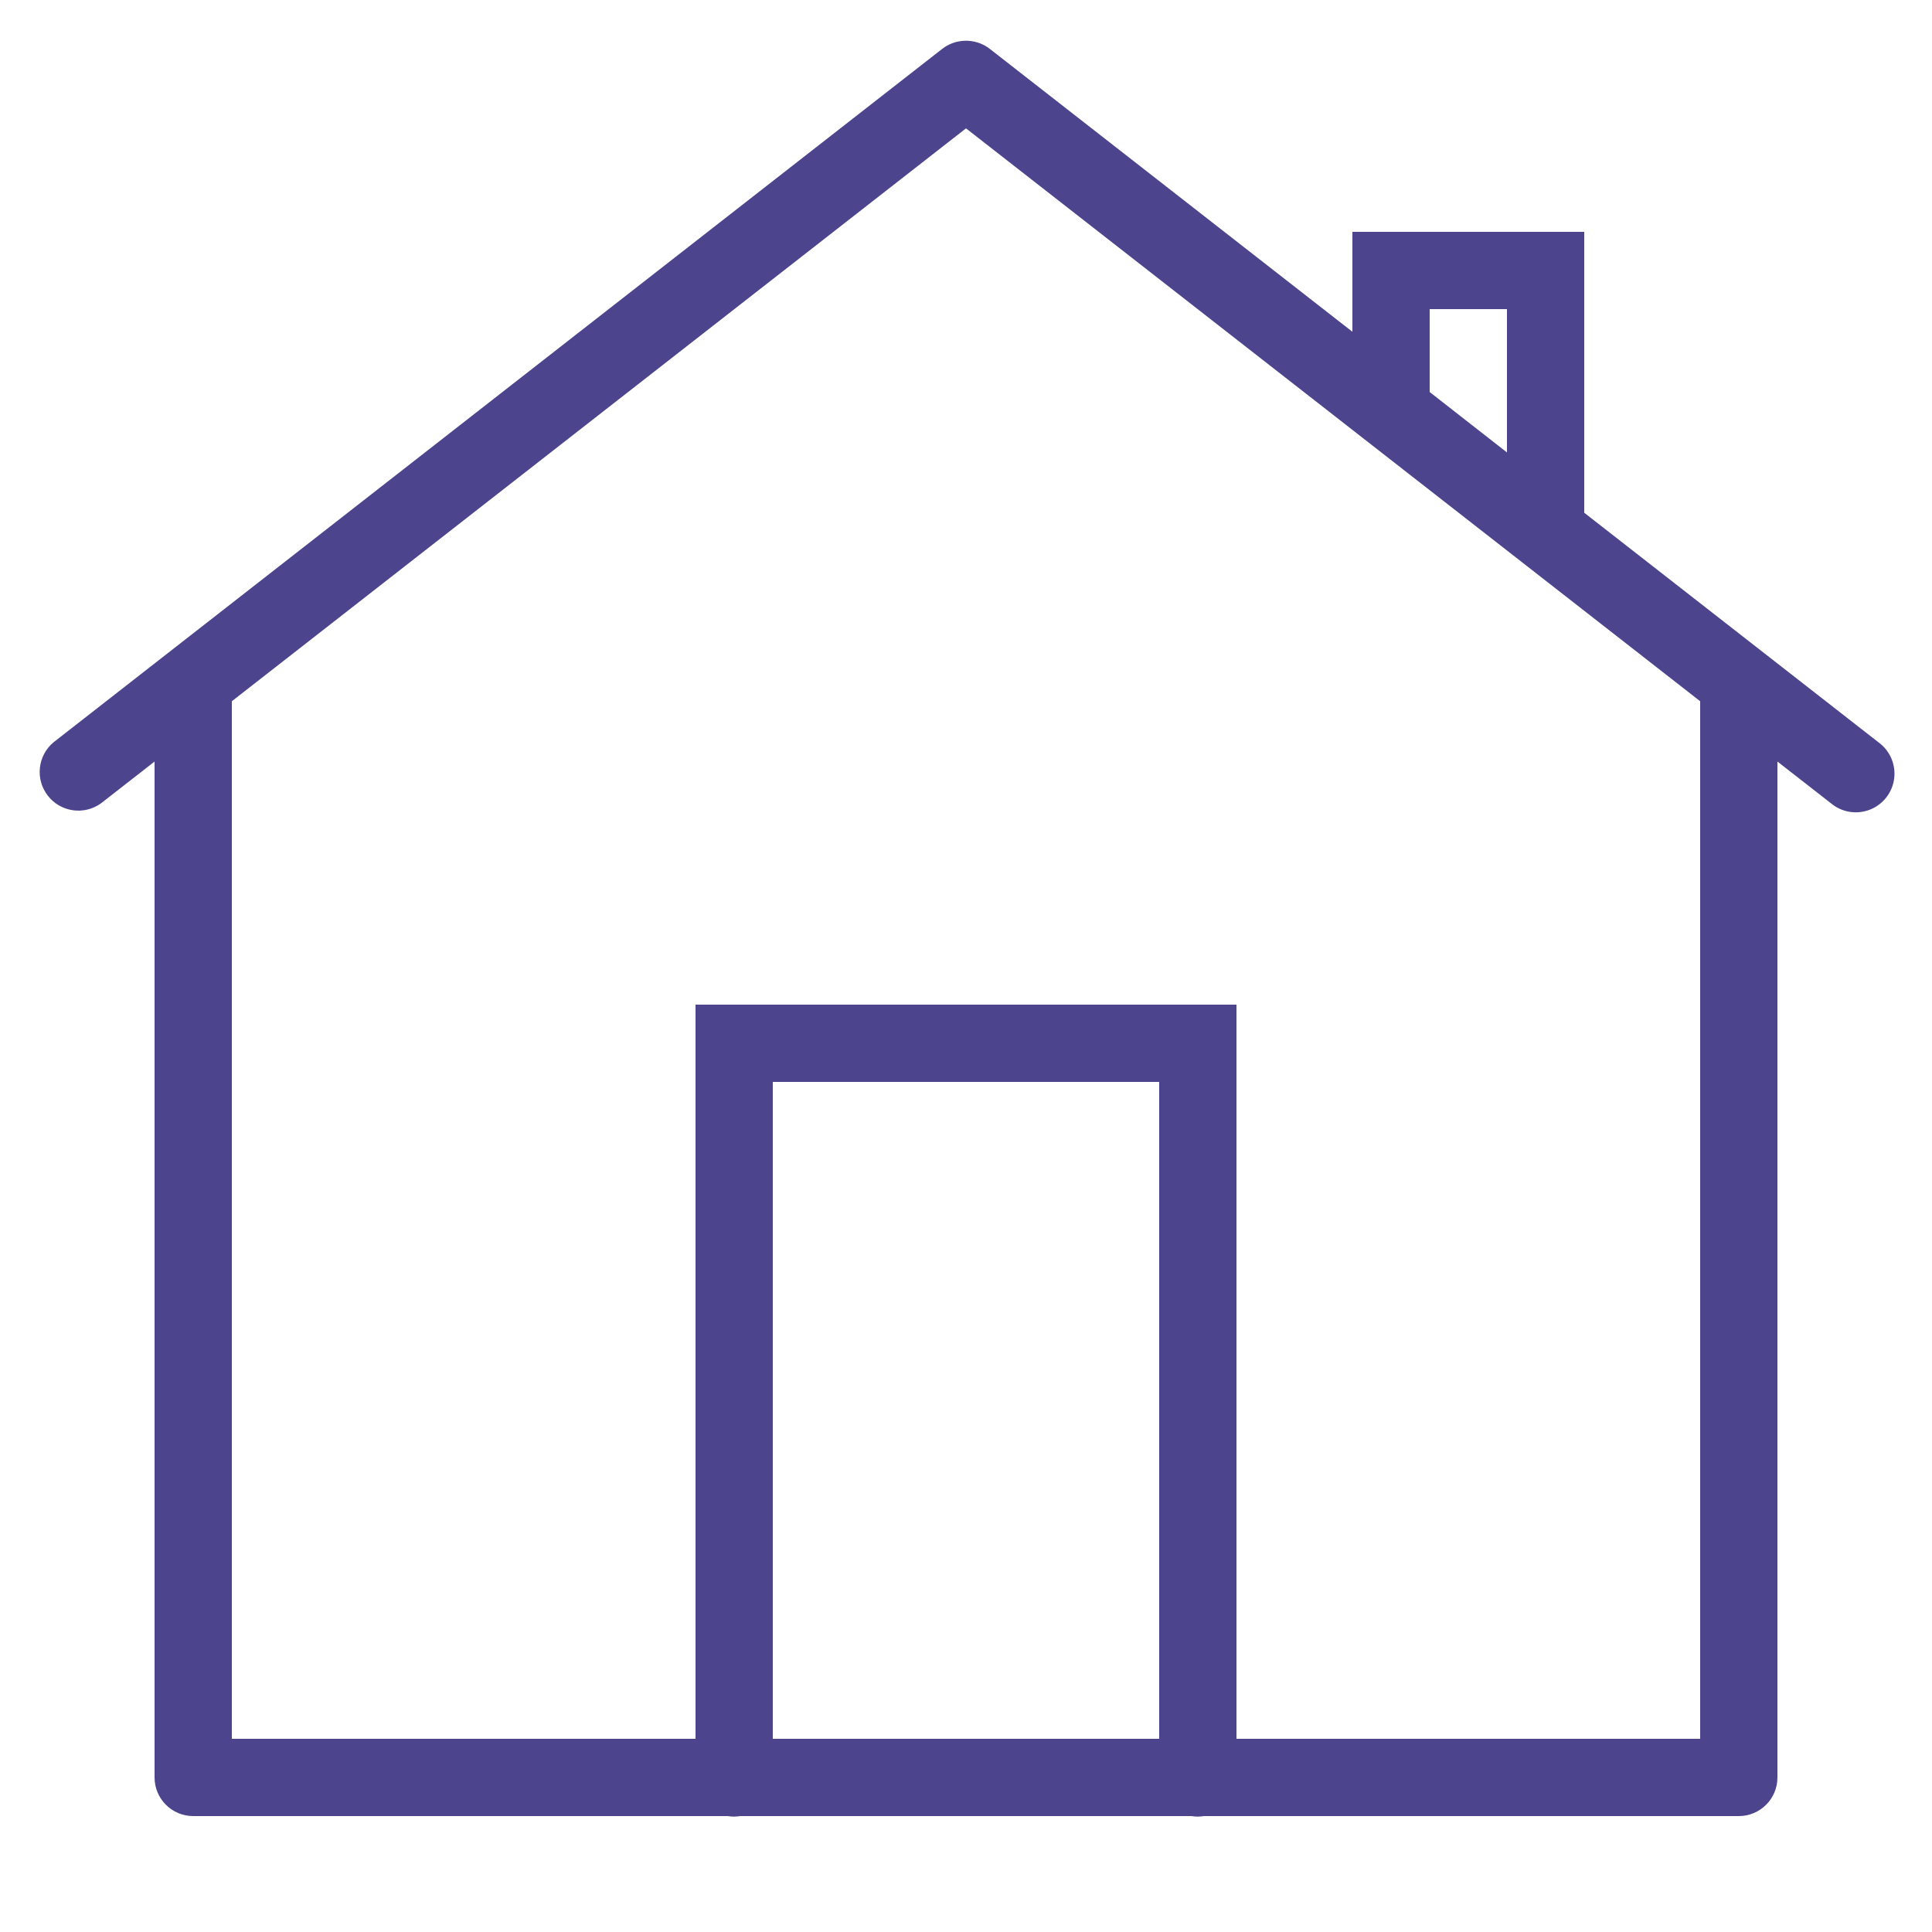
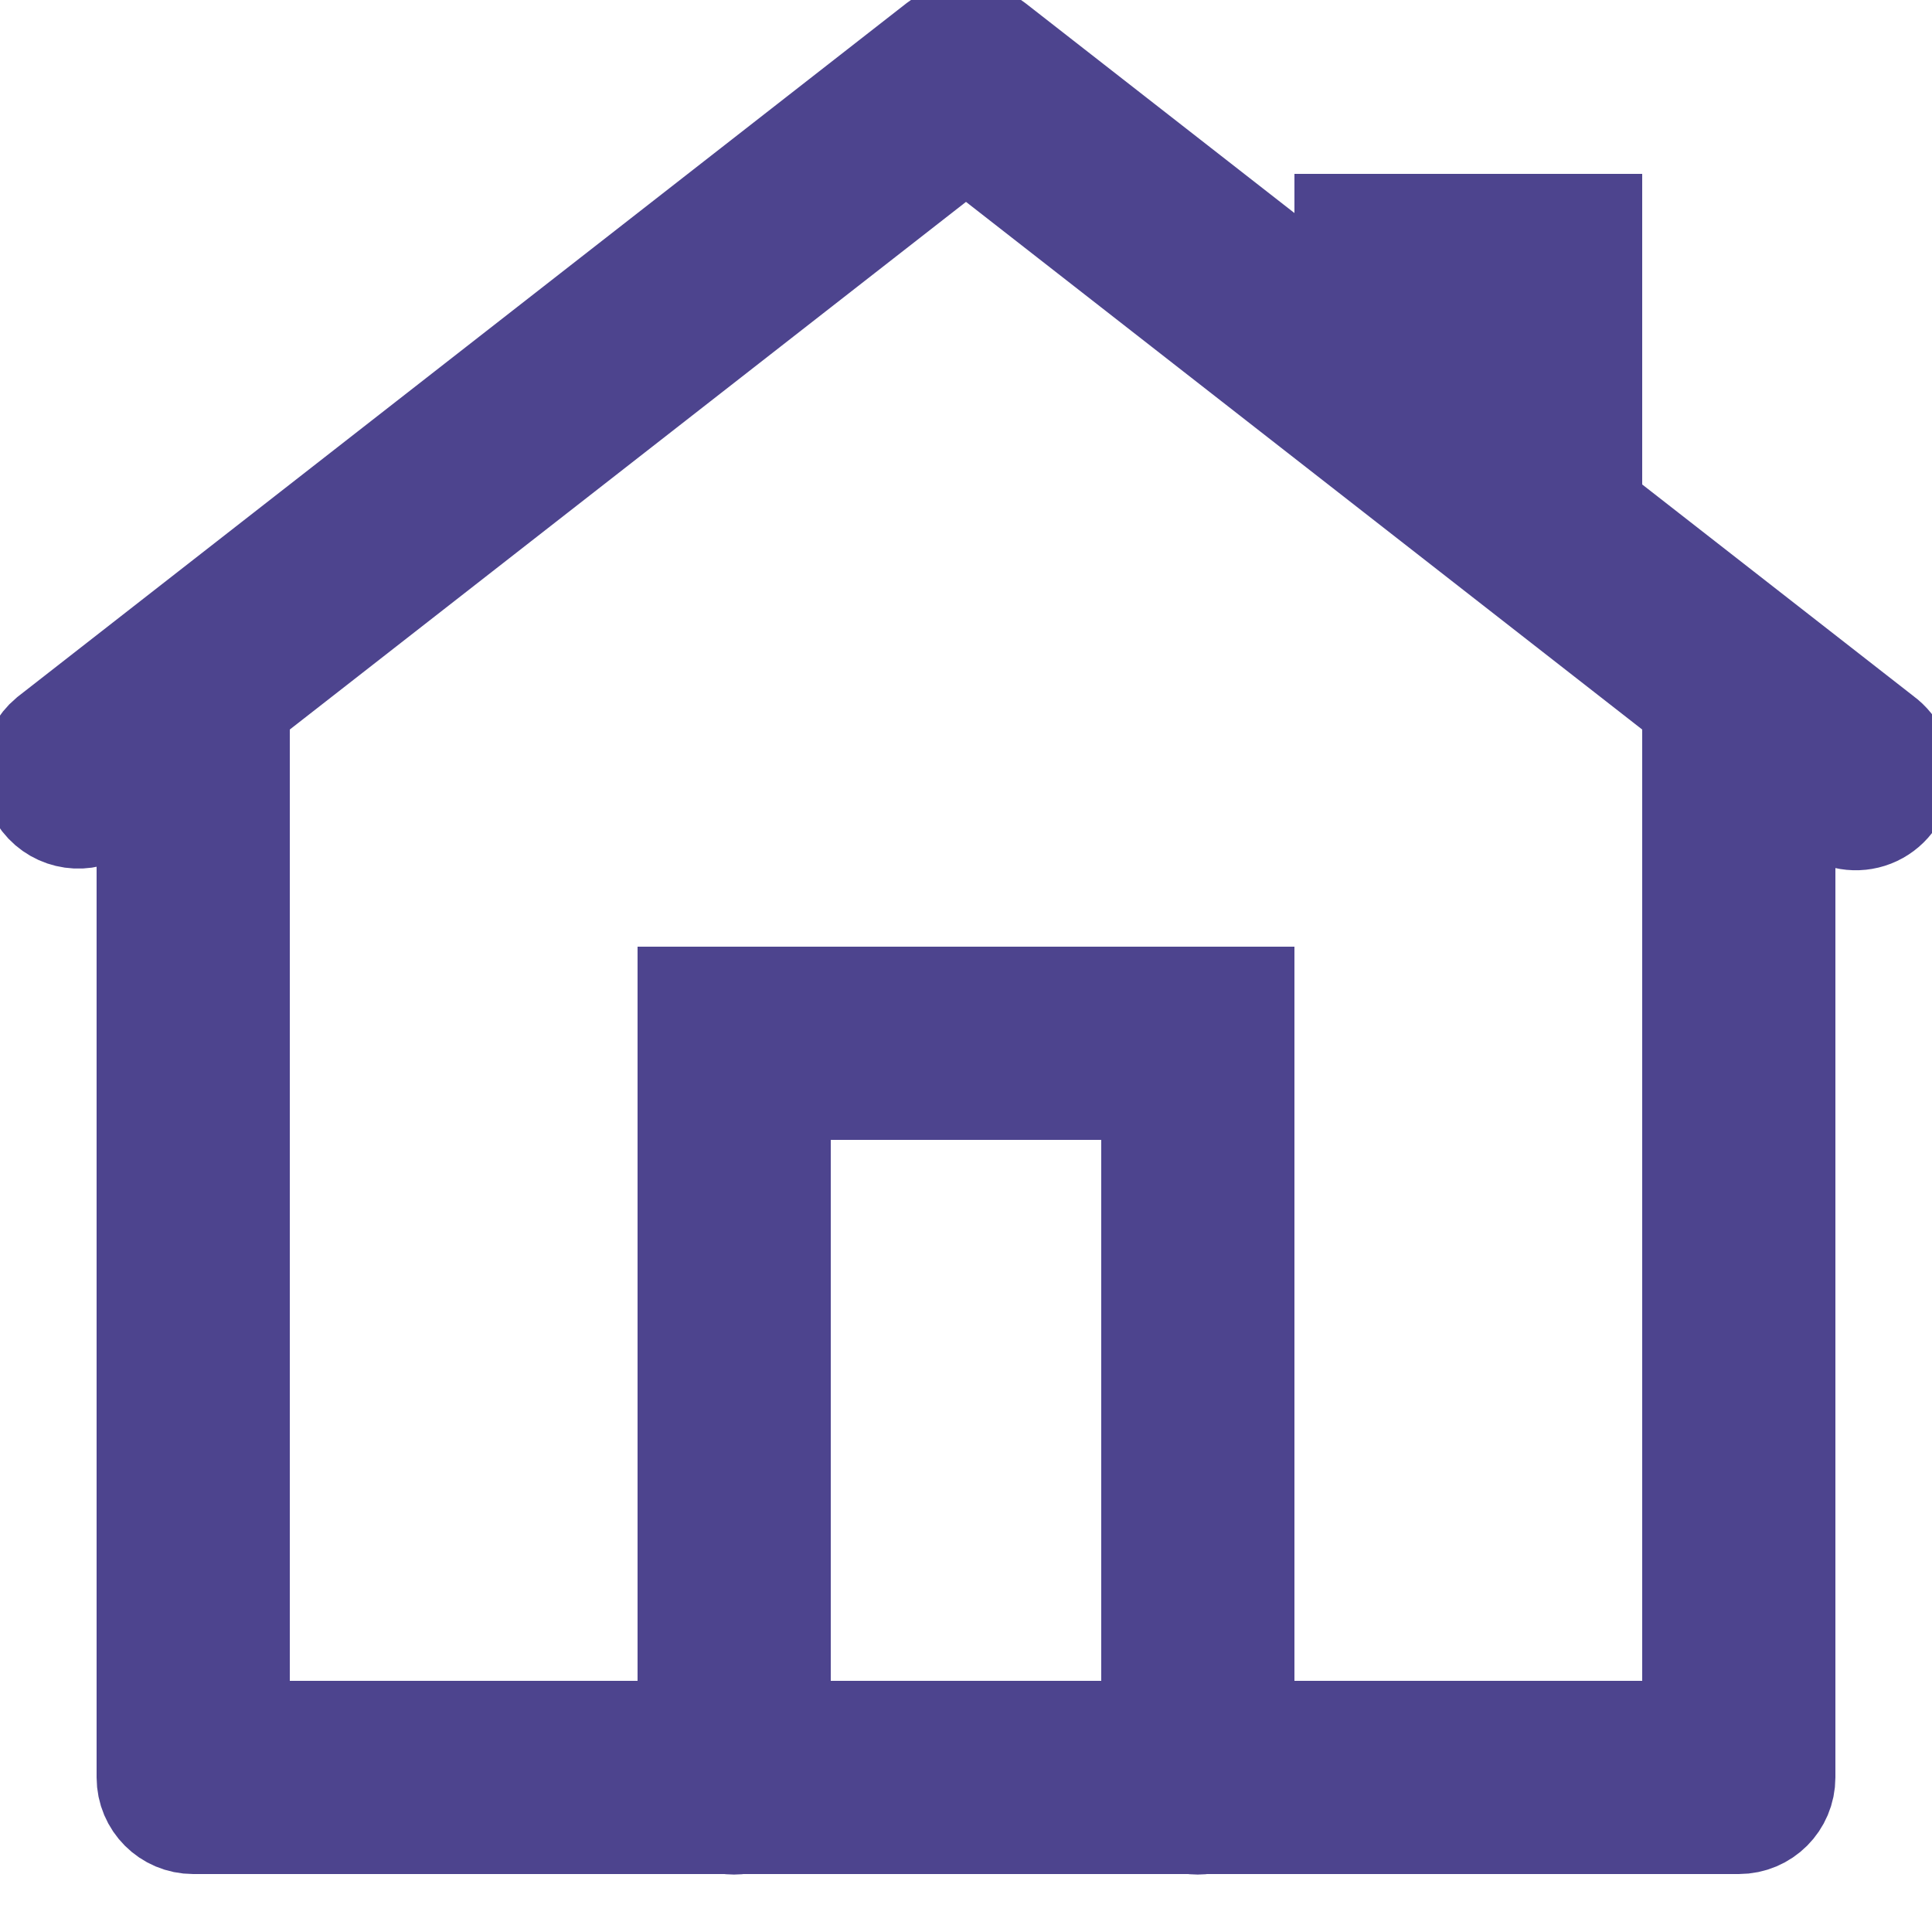
- <svg xmlns="http://www.w3.org/2000/svg" viewBox="0 0 50 50" width="25px" height="25px">
-   <path fill="#4d448e" d="M 24.963 1.055 A 1 1 0 0 0 24.385 1.264 L 1.385 19.211 A 1.001 1.001 0 0 0 2.615 20.789 L 4 19.709 L 4 46 A 1 1 0 0 0 5 47 L 18.832 47 A 1 1 0 0 0 19.158 47 L 30.832 47 A 1 1 0 0 0 31.158 47 L 45 47 A 1 1 0 0 0 46 46 L 46 19.709 L 47.385 20.789 A 1.001 1.001 0 1 0 48.615 19.211 L 41 13.27 L 41 6 L 35 6 L 35 8.586 L 25.615 1.264 A 1 1 0 0 0 24.963 1.055 z M 25 3.322 L 44 18.148 L 44 45 L 32 45 L 32 26 L 18 26 L 18 45 L 6 45 L 6 18.148 L 25 3.322 z M 37 8 L 39 8 L 39 11.709 L 37 10.146 L 37 8 z M 20 28 L 30 28 L 30 45 L 20 45 L 20 28 z" />
+ <svg xmlns="http://www.w3.org/2000/svg" viewBox="0 0 50 50" width="18px" height="18px">
+   <path fill="#4d448e" stroke="#4d448e" stroke-width="3" d="M 24.963 1.055 A 1 1 0 0 0 24.385 1.264 L 1.385 19.211 A 1.001 1.001 0 0 0 2.615 20.789 L 4 19.709 L 4 46 A 1 1 0 0 0 5 47 L 18.832 47 A 1 1 0 0 0 19.158 47 L 30.832 47 A 1 1 0 0 0 31.158 47 L 45 47 A 1 1 0 0 0 46 46 L 46 19.709 L 47.385 20.789 A 1.001 1.001 0 1 0 48.615 19.211 L 41 13.27 L 41 6 L 35 6 L 35 8.586 L 25.615 1.264 A 1 1 0 0 0 24.963 1.055 z M 25 3.322 L 44 18.148 L 44 45 L 32 45 L 32 26 L 18 26 L 18 45 L 6 45 L 6 18.148 L 25 3.322 z M 37 8 L 39 8 L 39 11.709 L 37 10.146 L 37 8 z M 20 28 L 30 28 L 30 45 L 20 45 L 20 28 z" />
</svg>
